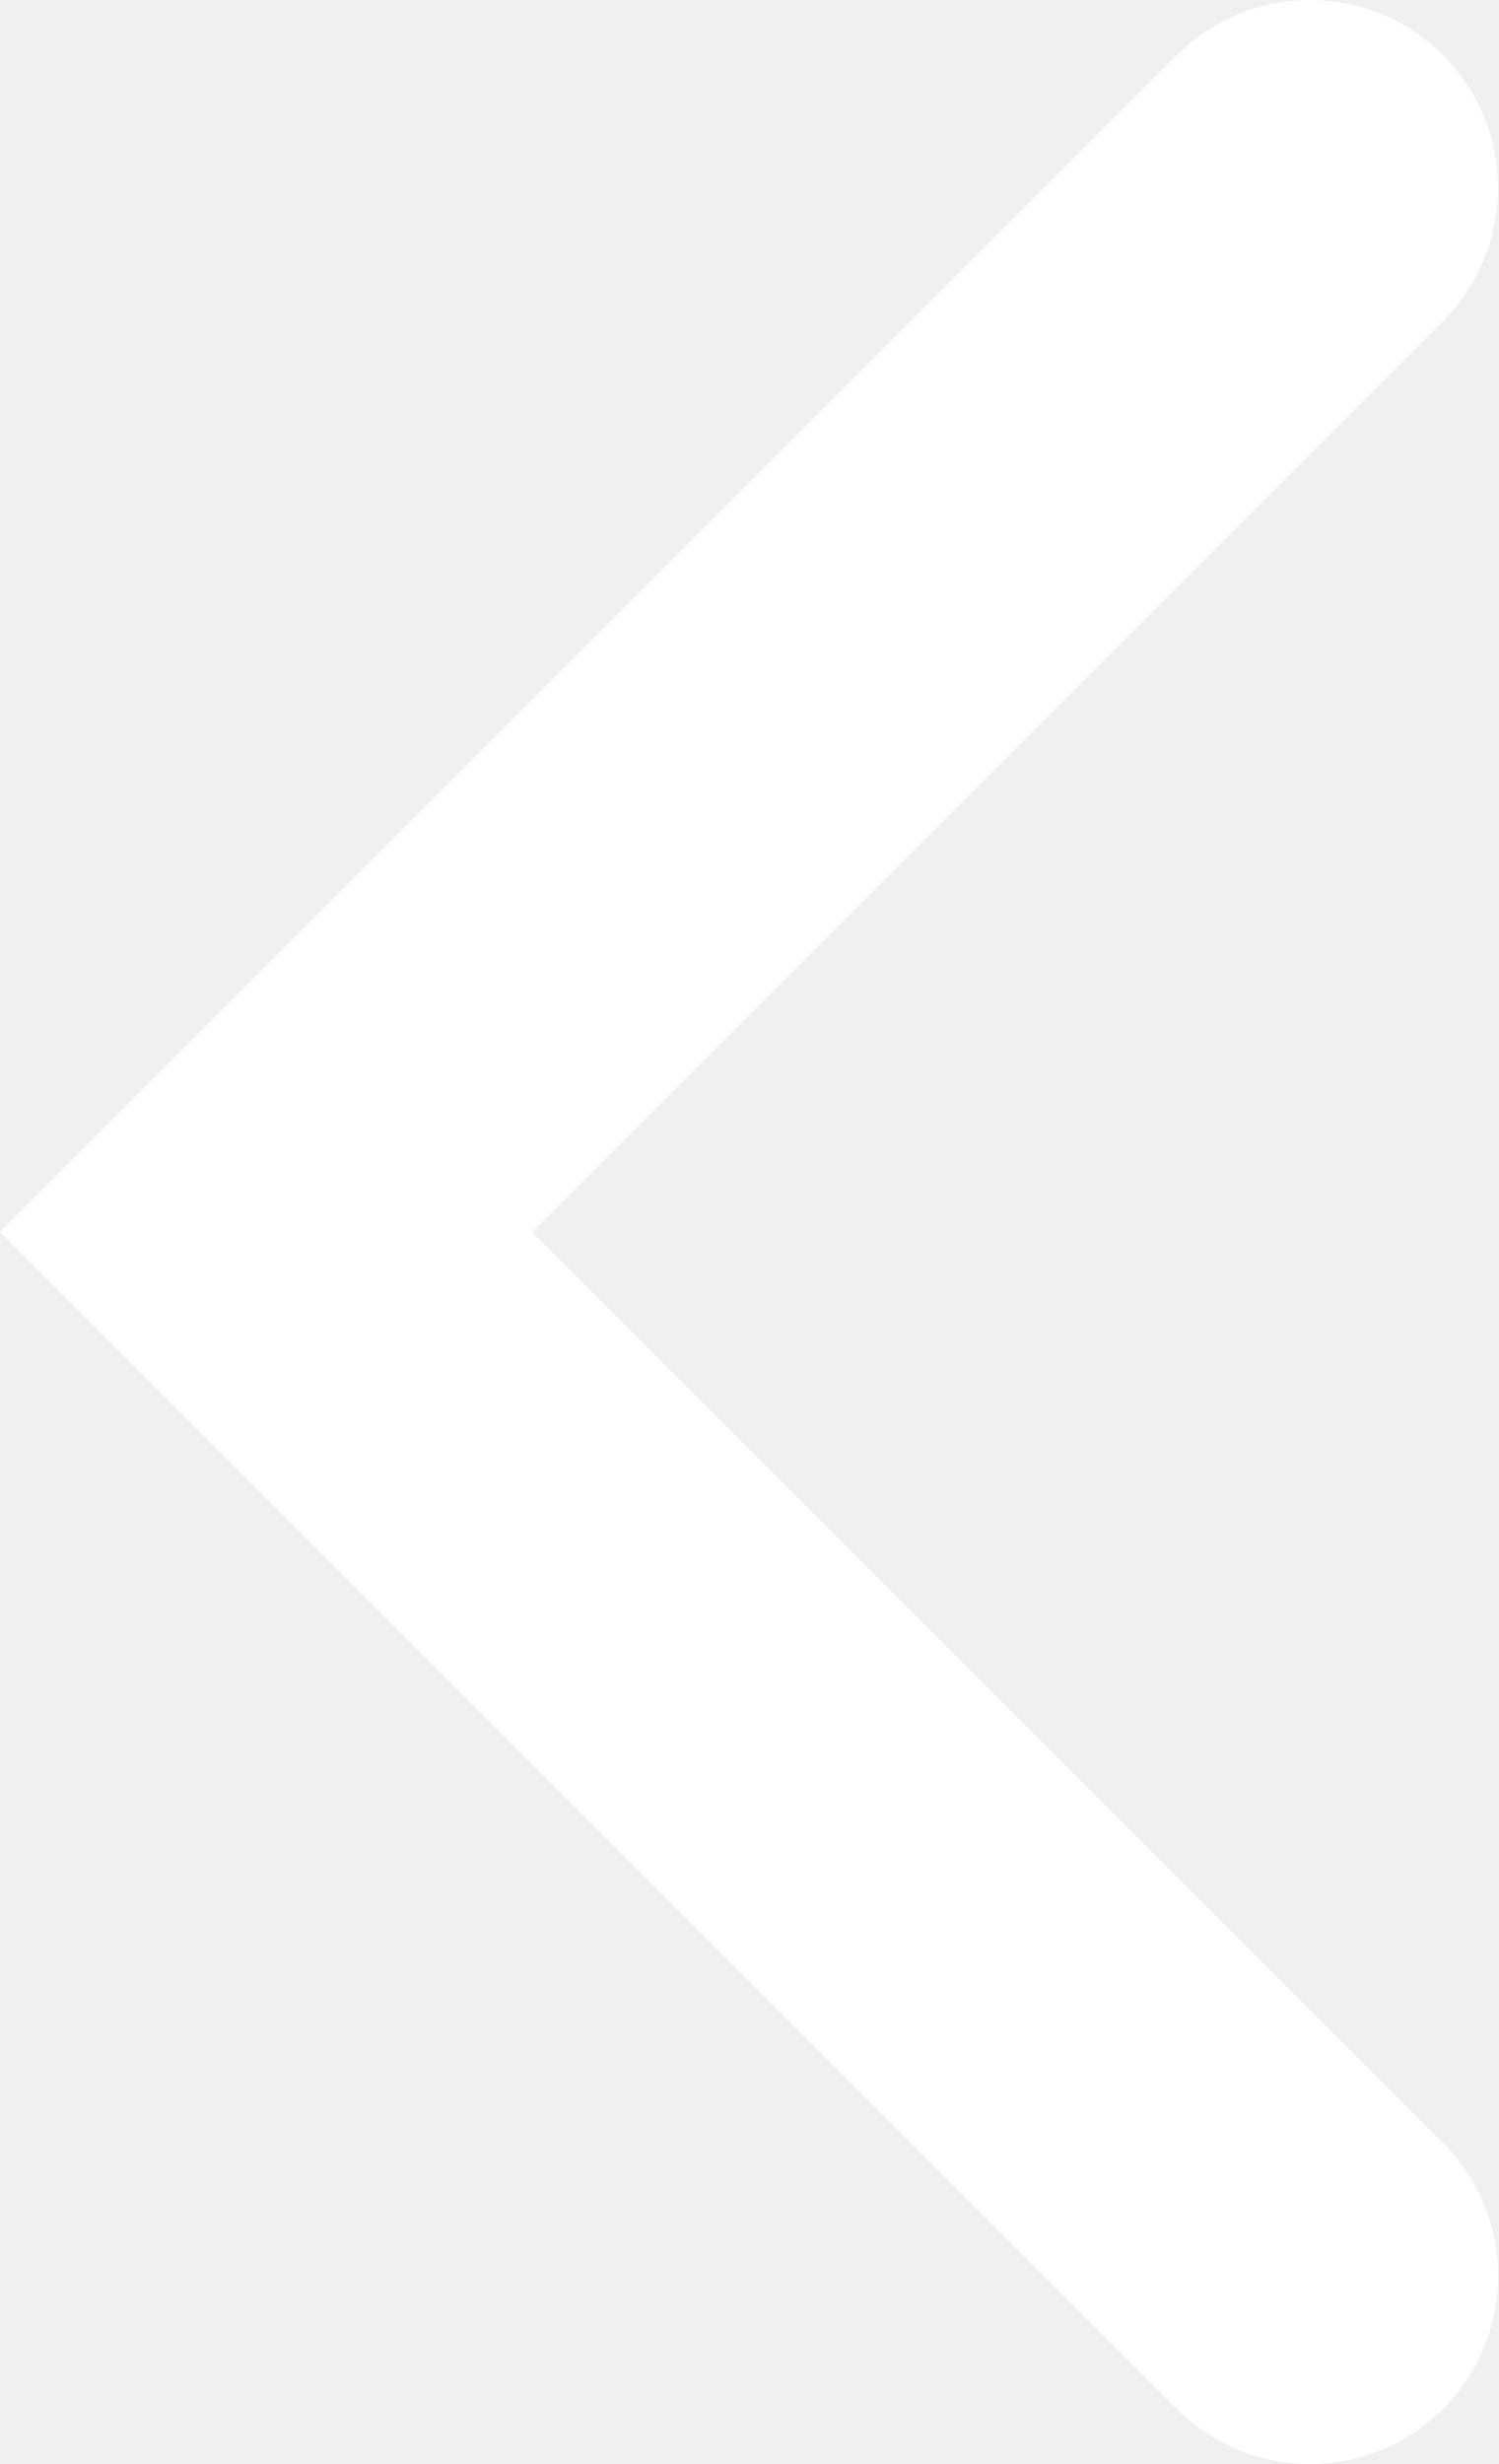
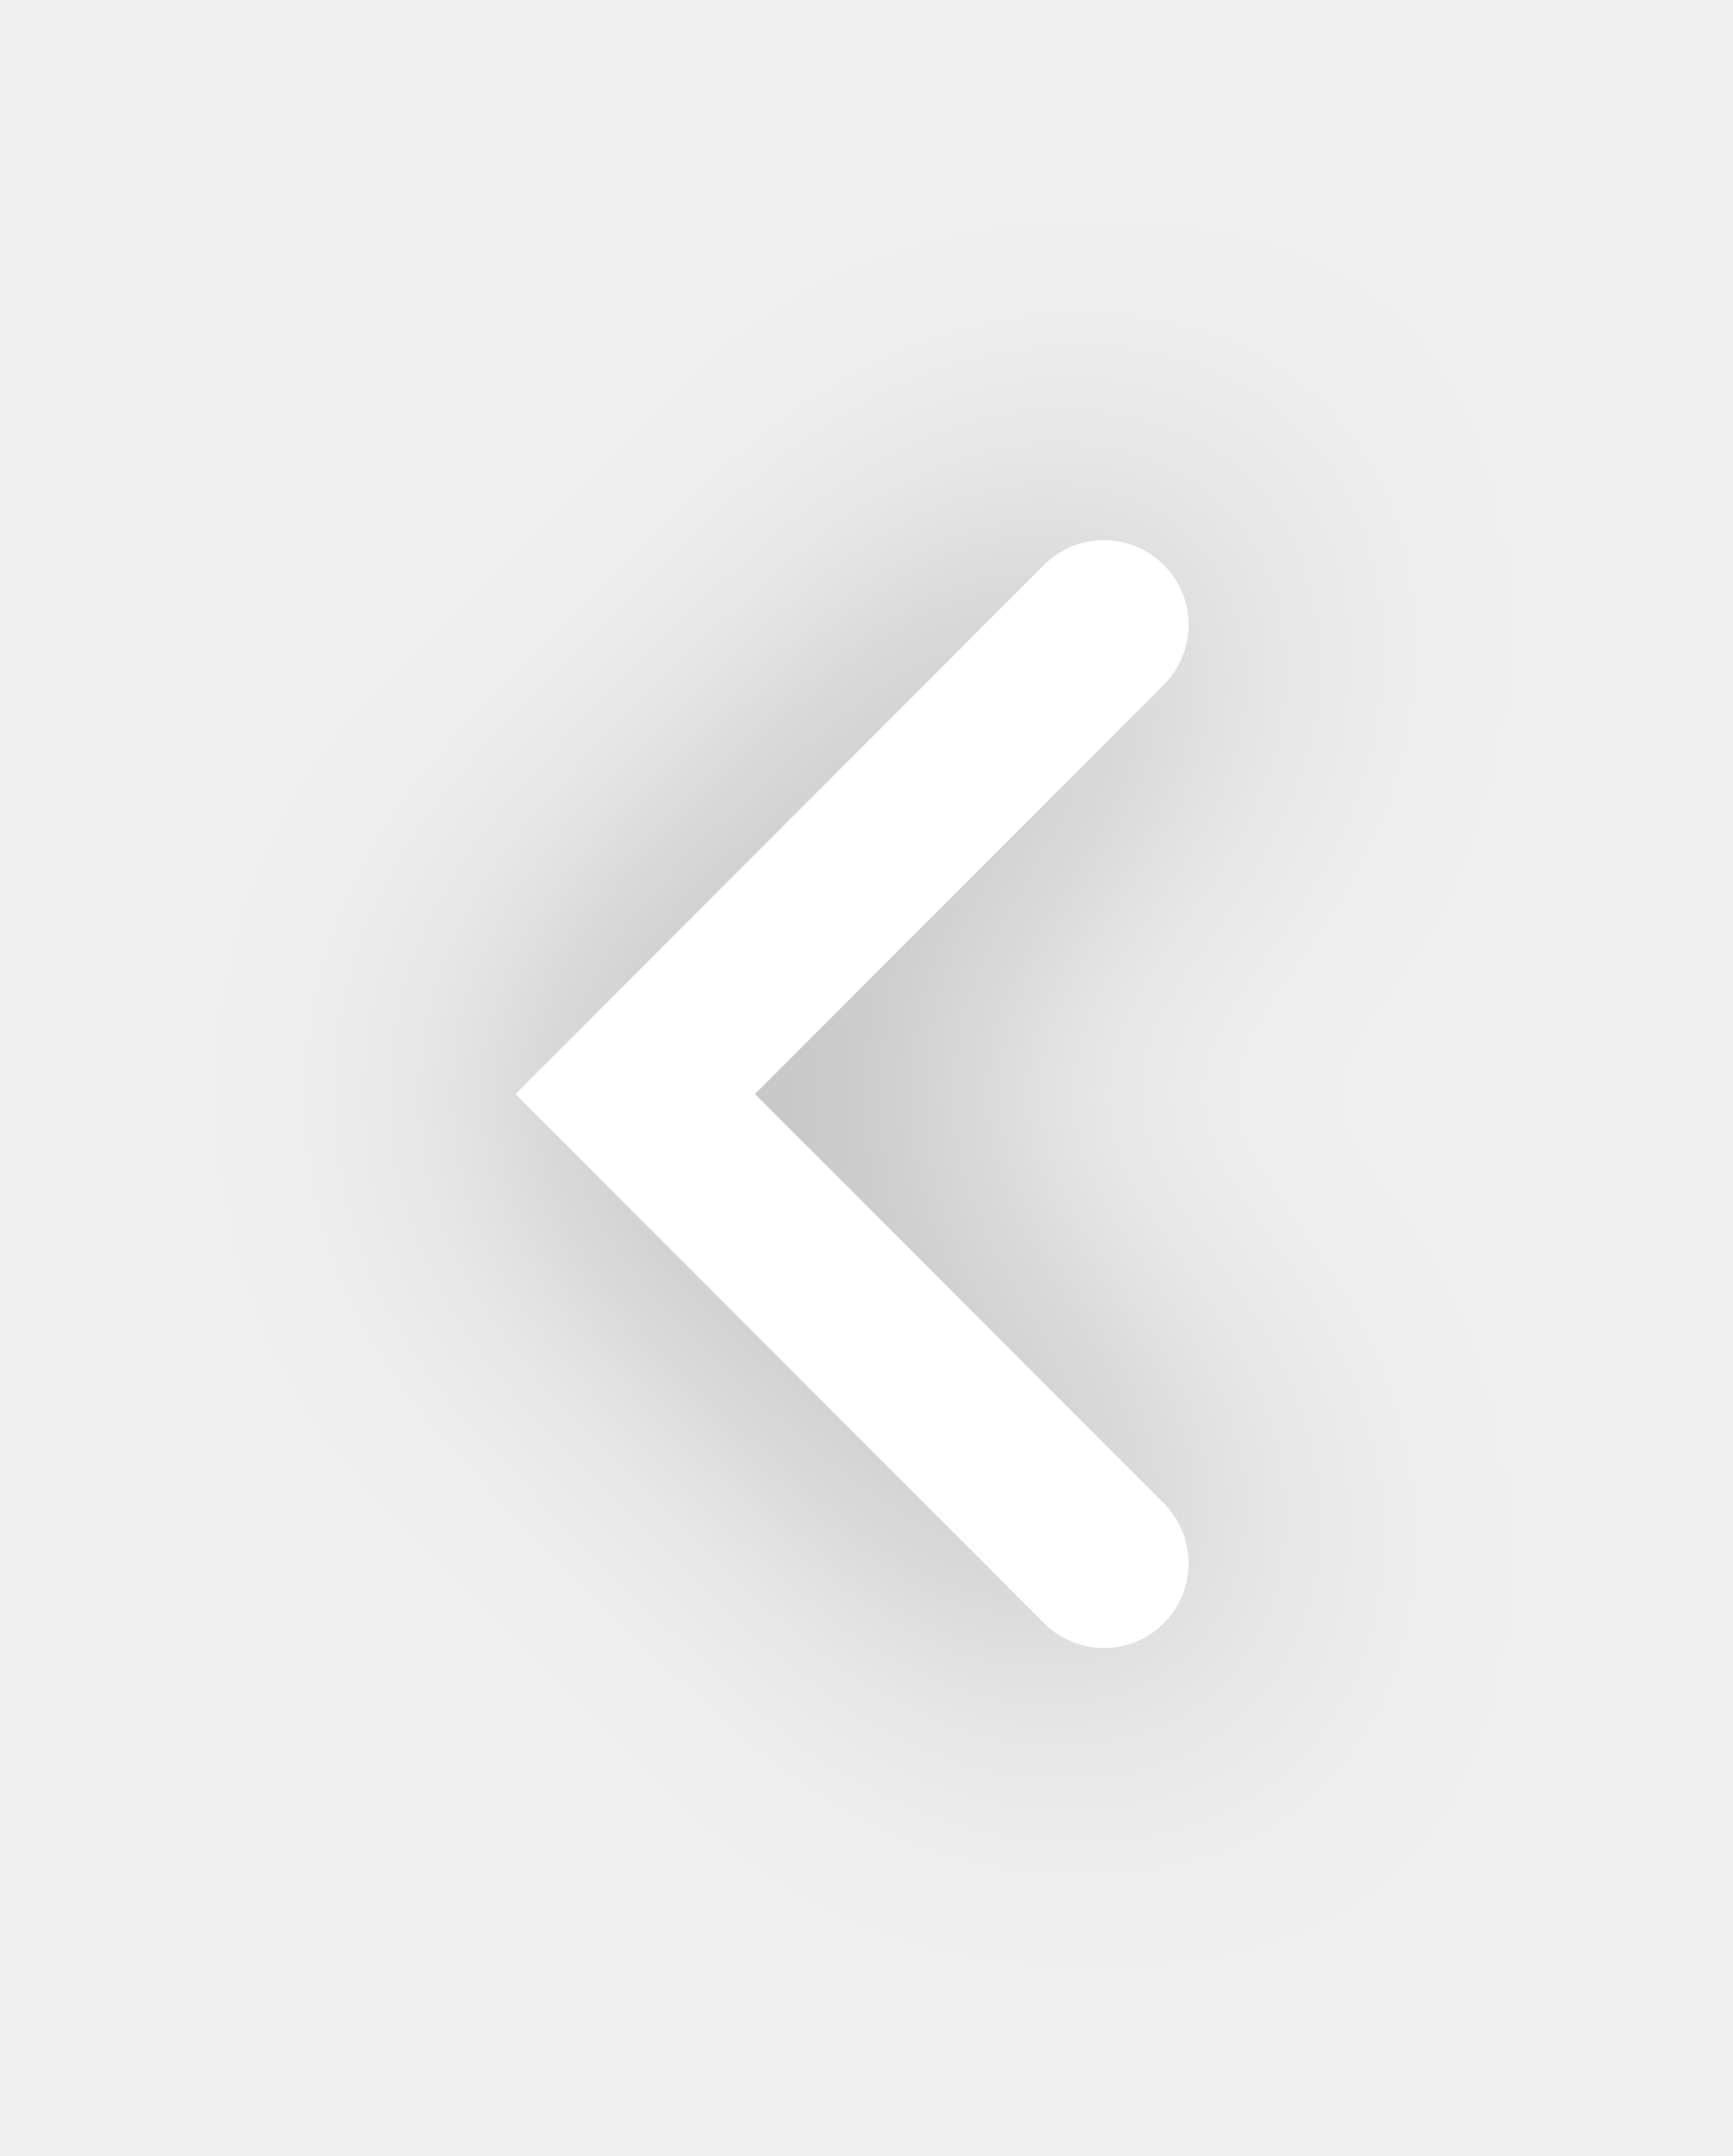
- <svg xmlns="http://www.w3.org/2000/svg" id="_レイヤー_2" data-name="レイヤー_2" width="15.93" height="26.2" viewBox="0 0 15.93 26.2">
+ <svg xmlns="http://www.w3.org/2000/svg" id="_レイヤー_2" data-name="レイヤー_2" width="41" height="51" viewBox="0 0 41 51">
  <defs>
    <style>
      .cls-1 {
        fill: none;
+         filter: url(#outer-glow-1);
        stroke: #fff;
        stroke-linecap: round;
        stroke-miterlimit: 10;
        stroke-width: 4px;
      }
    </style>
+     <filter id="outer-glow-1" x="0" y="0" width="41" height="51" filterUnits="userSpaceOnUse">
+       <feOffset dx="0" dy="0" />
+       <feGaussianBlur result="blur" stdDeviation="4" />
+       <feFlood flood-color="#000" flood-opacity=".35" />
+       <feComposite in2="blur" operator="in" />
+       <feComposite in="SourceGraphic" />
+     </filter>
  </defs>
  <g id="design">
-     <polyline class="cls-1" points="13.93 24.2 2.83 13.1 13.93 2" />
+     <polyline class="cls-1" points="26.12 36.98 15.03 25.88 26.12 14.78" />
  </g>
</svg>
